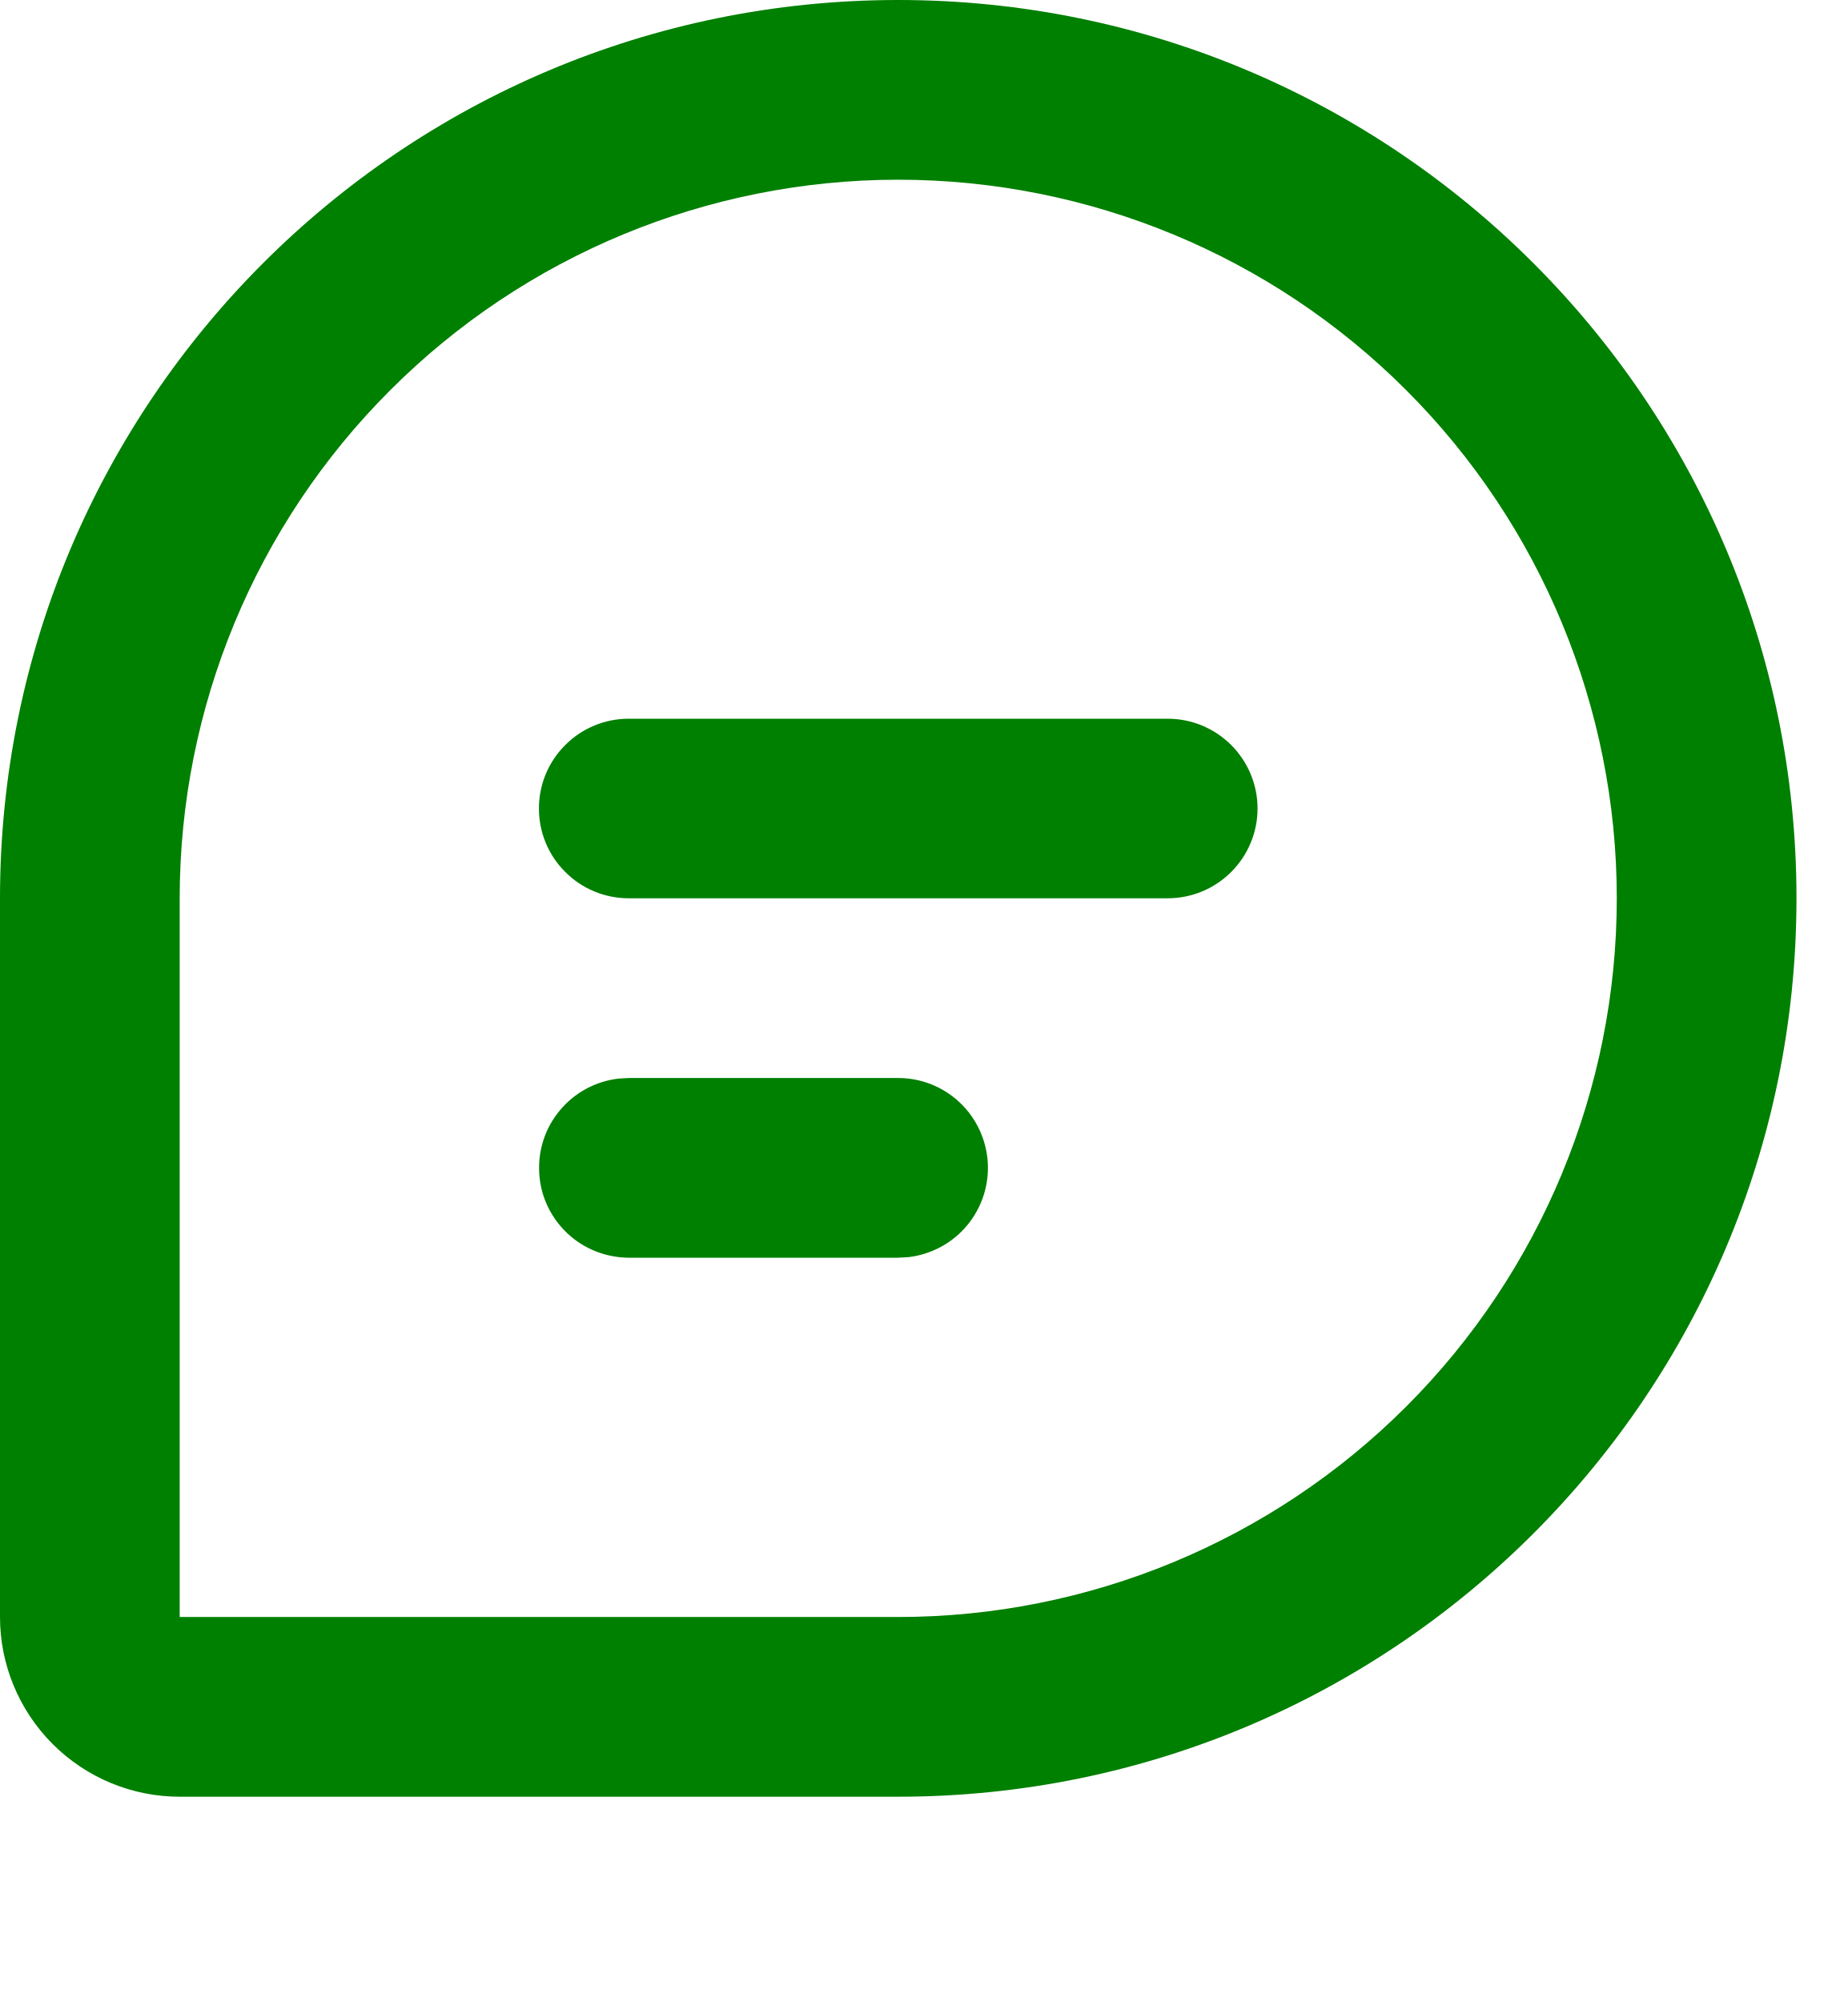
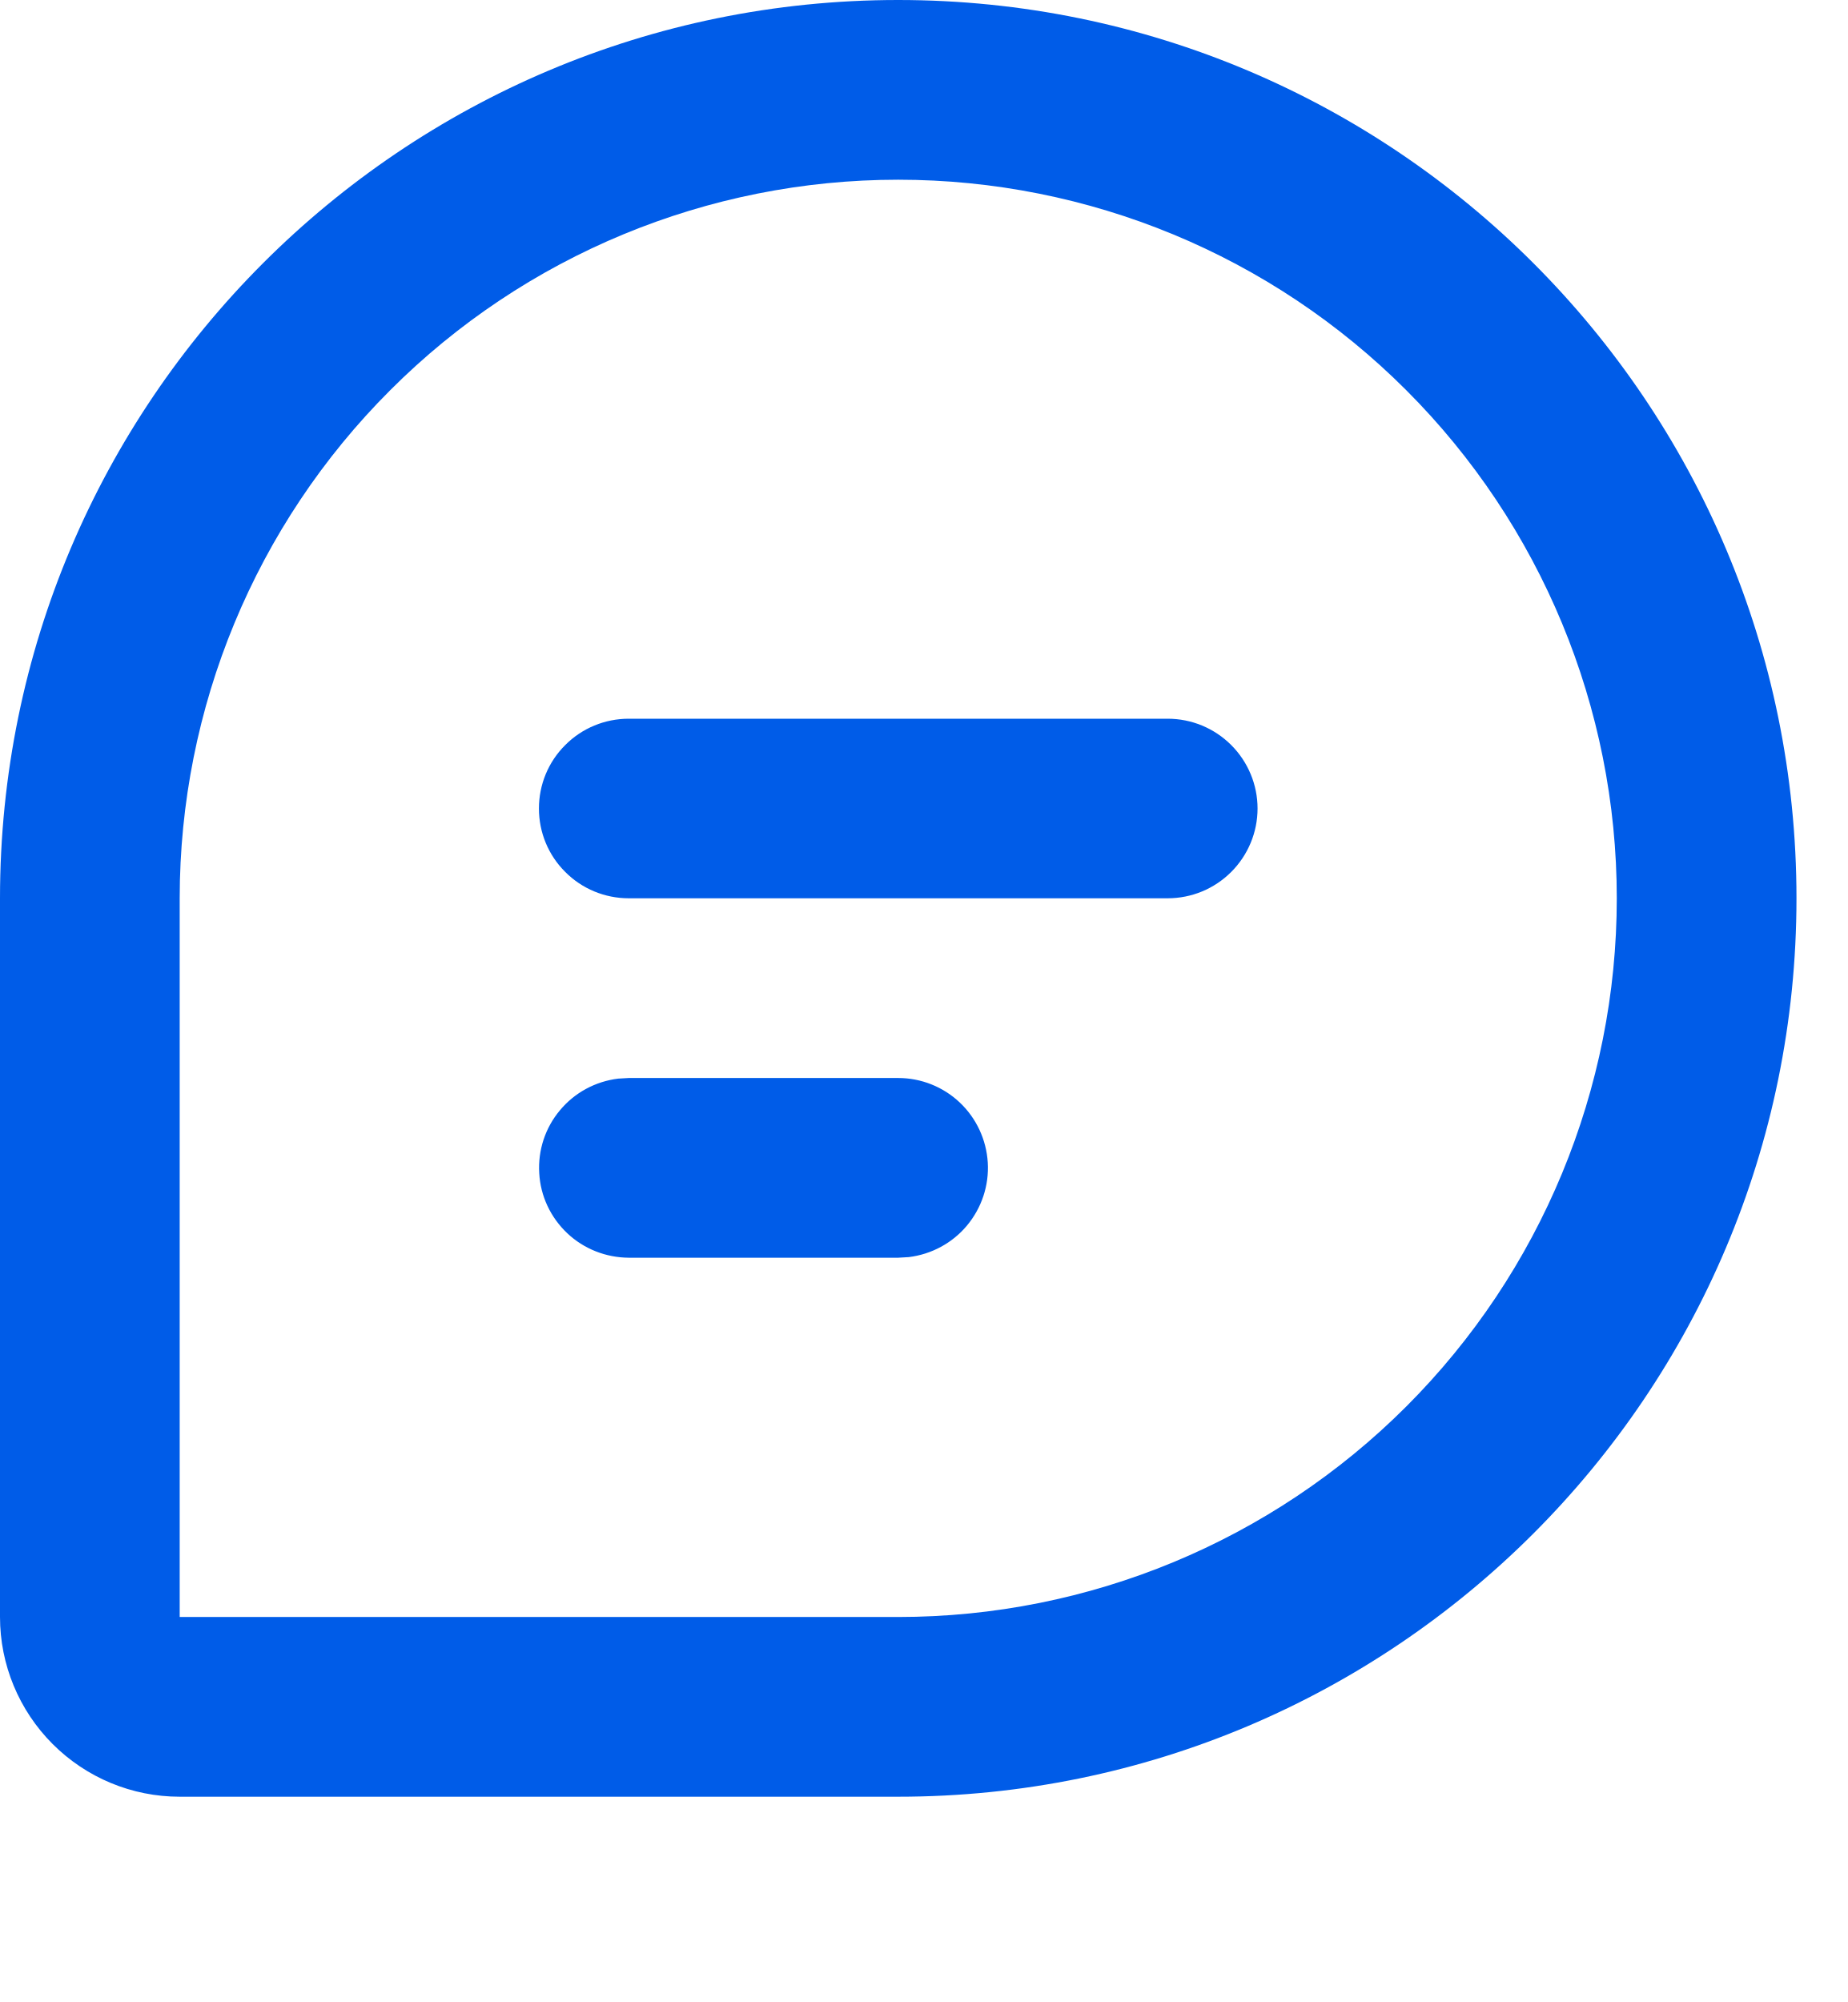
<svg xmlns="http://www.w3.org/2000/svg" width="12" height="13" viewBox="0 0 12 13" fill="none">
-   <path d="M5.833 0C9.055 0 11.667 2.612 11.667 5.833C11.667 9.055 9.055 11.667 5.833 11.667H1.167C0.857 11.667 0.561 11.544 0.342 11.325C0.123 11.106 0 10.809 0 10.5V5.833C0 2.612 2.612 0 5.833 0ZM5.833 1.167C4.596 1.167 3.409 1.658 2.534 2.534C1.658 3.409 1.167 4.596 1.167 5.833V10.5H5.833C7.071 10.5 8.258 10.008 9.133 9.133C10.008 8.258 10.5 7.071 10.5 5.833C10.5 4.596 10.008 3.409 9.133 2.534C8.258 1.658 7.071 1.167 5.833 1.167ZM5.833 7C5.982 7 6.125 7.057 6.233 7.159C6.341 7.261 6.406 7.401 6.415 7.549C6.424 7.698 6.375 7.844 6.28 7.958C6.185 8.072 6.049 8.145 5.902 8.163L5.833 8.167H4.083C3.935 8.166 3.792 8.11 3.684 8.008C3.575 7.905 3.51 7.766 3.502 7.618C3.493 7.469 3.541 7.323 3.637 7.209C3.732 7.095 3.867 7.022 4.015 7.004L4.083 7H5.833ZM7.583 4.667C7.738 4.667 7.886 4.728 7.996 4.838C8.105 4.947 8.167 5.095 8.167 5.25C8.167 5.405 8.105 5.553 7.996 5.662C7.886 5.772 7.738 5.833 7.583 5.833H4.083C3.929 5.833 3.78 5.772 3.671 5.662C3.561 5.553 3.5 5.405 3.5 5.25C3.5 5.095 3.561 4.947 3.671 4.838C3.78 4.728 3.929 4.667 4.083 4.667H7.583Z" fill="#008000" />
+   <path d="M5.833 0C9.055 0 11.667 2.612 11.667 5.833C11.667 9.055 9.055 11.667 5.833 11.667H1.167C0.857 11.667 0.561 11.544 0.342 11.325C0.123 11.106 0 10.809 0 10.5V5.833C0 2.612 2.612 0 5.833 0ZM5.833 1.167C4.596 1.167 3.409 1.658 2.534 2.534C1.658 3.409 1.167 4.596 1.167 5.833V10.5H5.833C7.071 10.5 8.258 10.008 9.133 9.133C10.008 8.258 10.5 7.071 10.5 5.833C10.5 4.596 10.008 3.409 9.133 2.534C8.258 1.658 7.071 1.167 5.833 1.167ZM5.833 7C5.982 7 6.125 7.057 6.233 7.159C6.341 7.261 6.406 7.401 6.415 7.549C6.424 7.698 6.375 7.844 6.28 7.958C6.185 8.072 6.049 8.145 5.902 8.163L5.833 8.167H4.083C3.935 8.166 3.792 8.11 3.684 8.008C3.575 7.905 3.51 7.766 3.502 7.618C3.493 7.469 3.541 7.323 3.637 7.209C3.732 7.095 3.867 7.022 4.015 7.004L4.083 7H5.833ZM7.583 4.667C7.738 4.667 7.886 4.728 7.996 4.838C8.105 4.947 8.167 5.095 8.167 5.25C8.167 5.405 8.105 5.553 7.996 5.662C7.886 5.772 7.738 5.833 7.583 5.833H4.083C3.929 5.833 3.78 5.772 3.671 5.662C3.561 5.553 3.5 5.405 3.5 5.25C3.5 5.095 3.561 4.947 3.671 4.838C3.78 4.728 3.929 4.667 4.083 4.667H7.583Z" fill="#005ce8" />
</svg>
